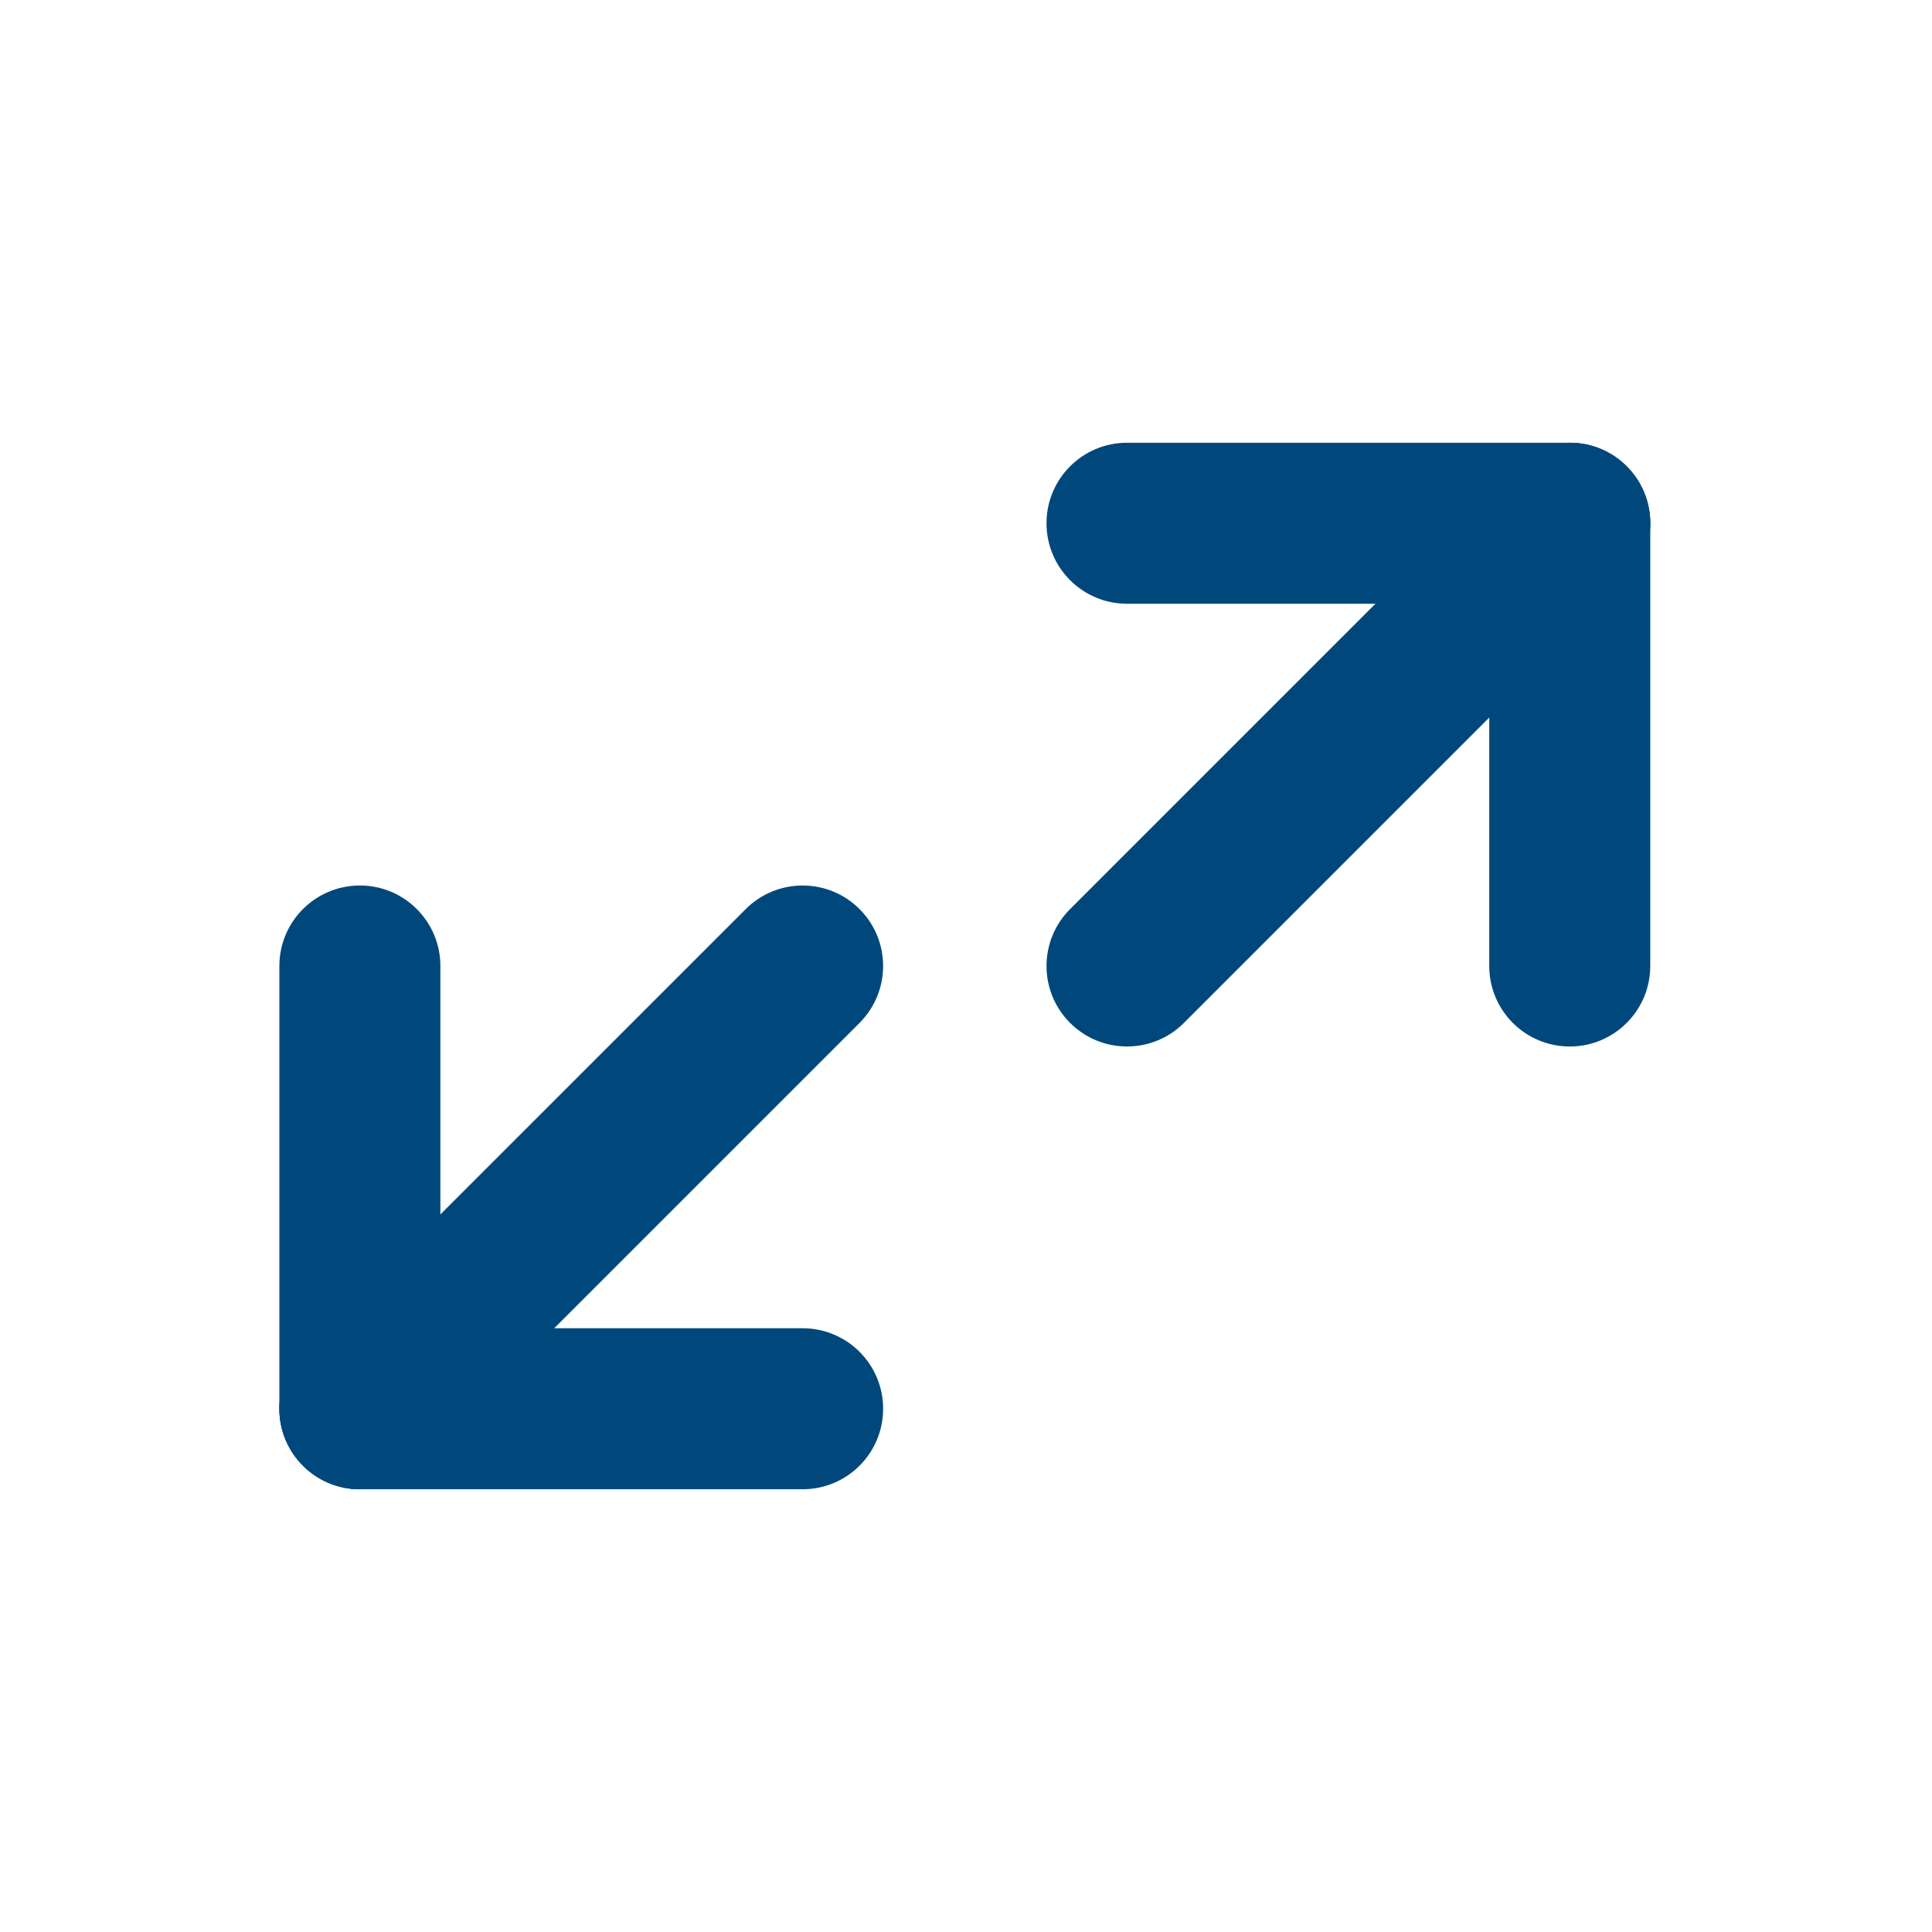
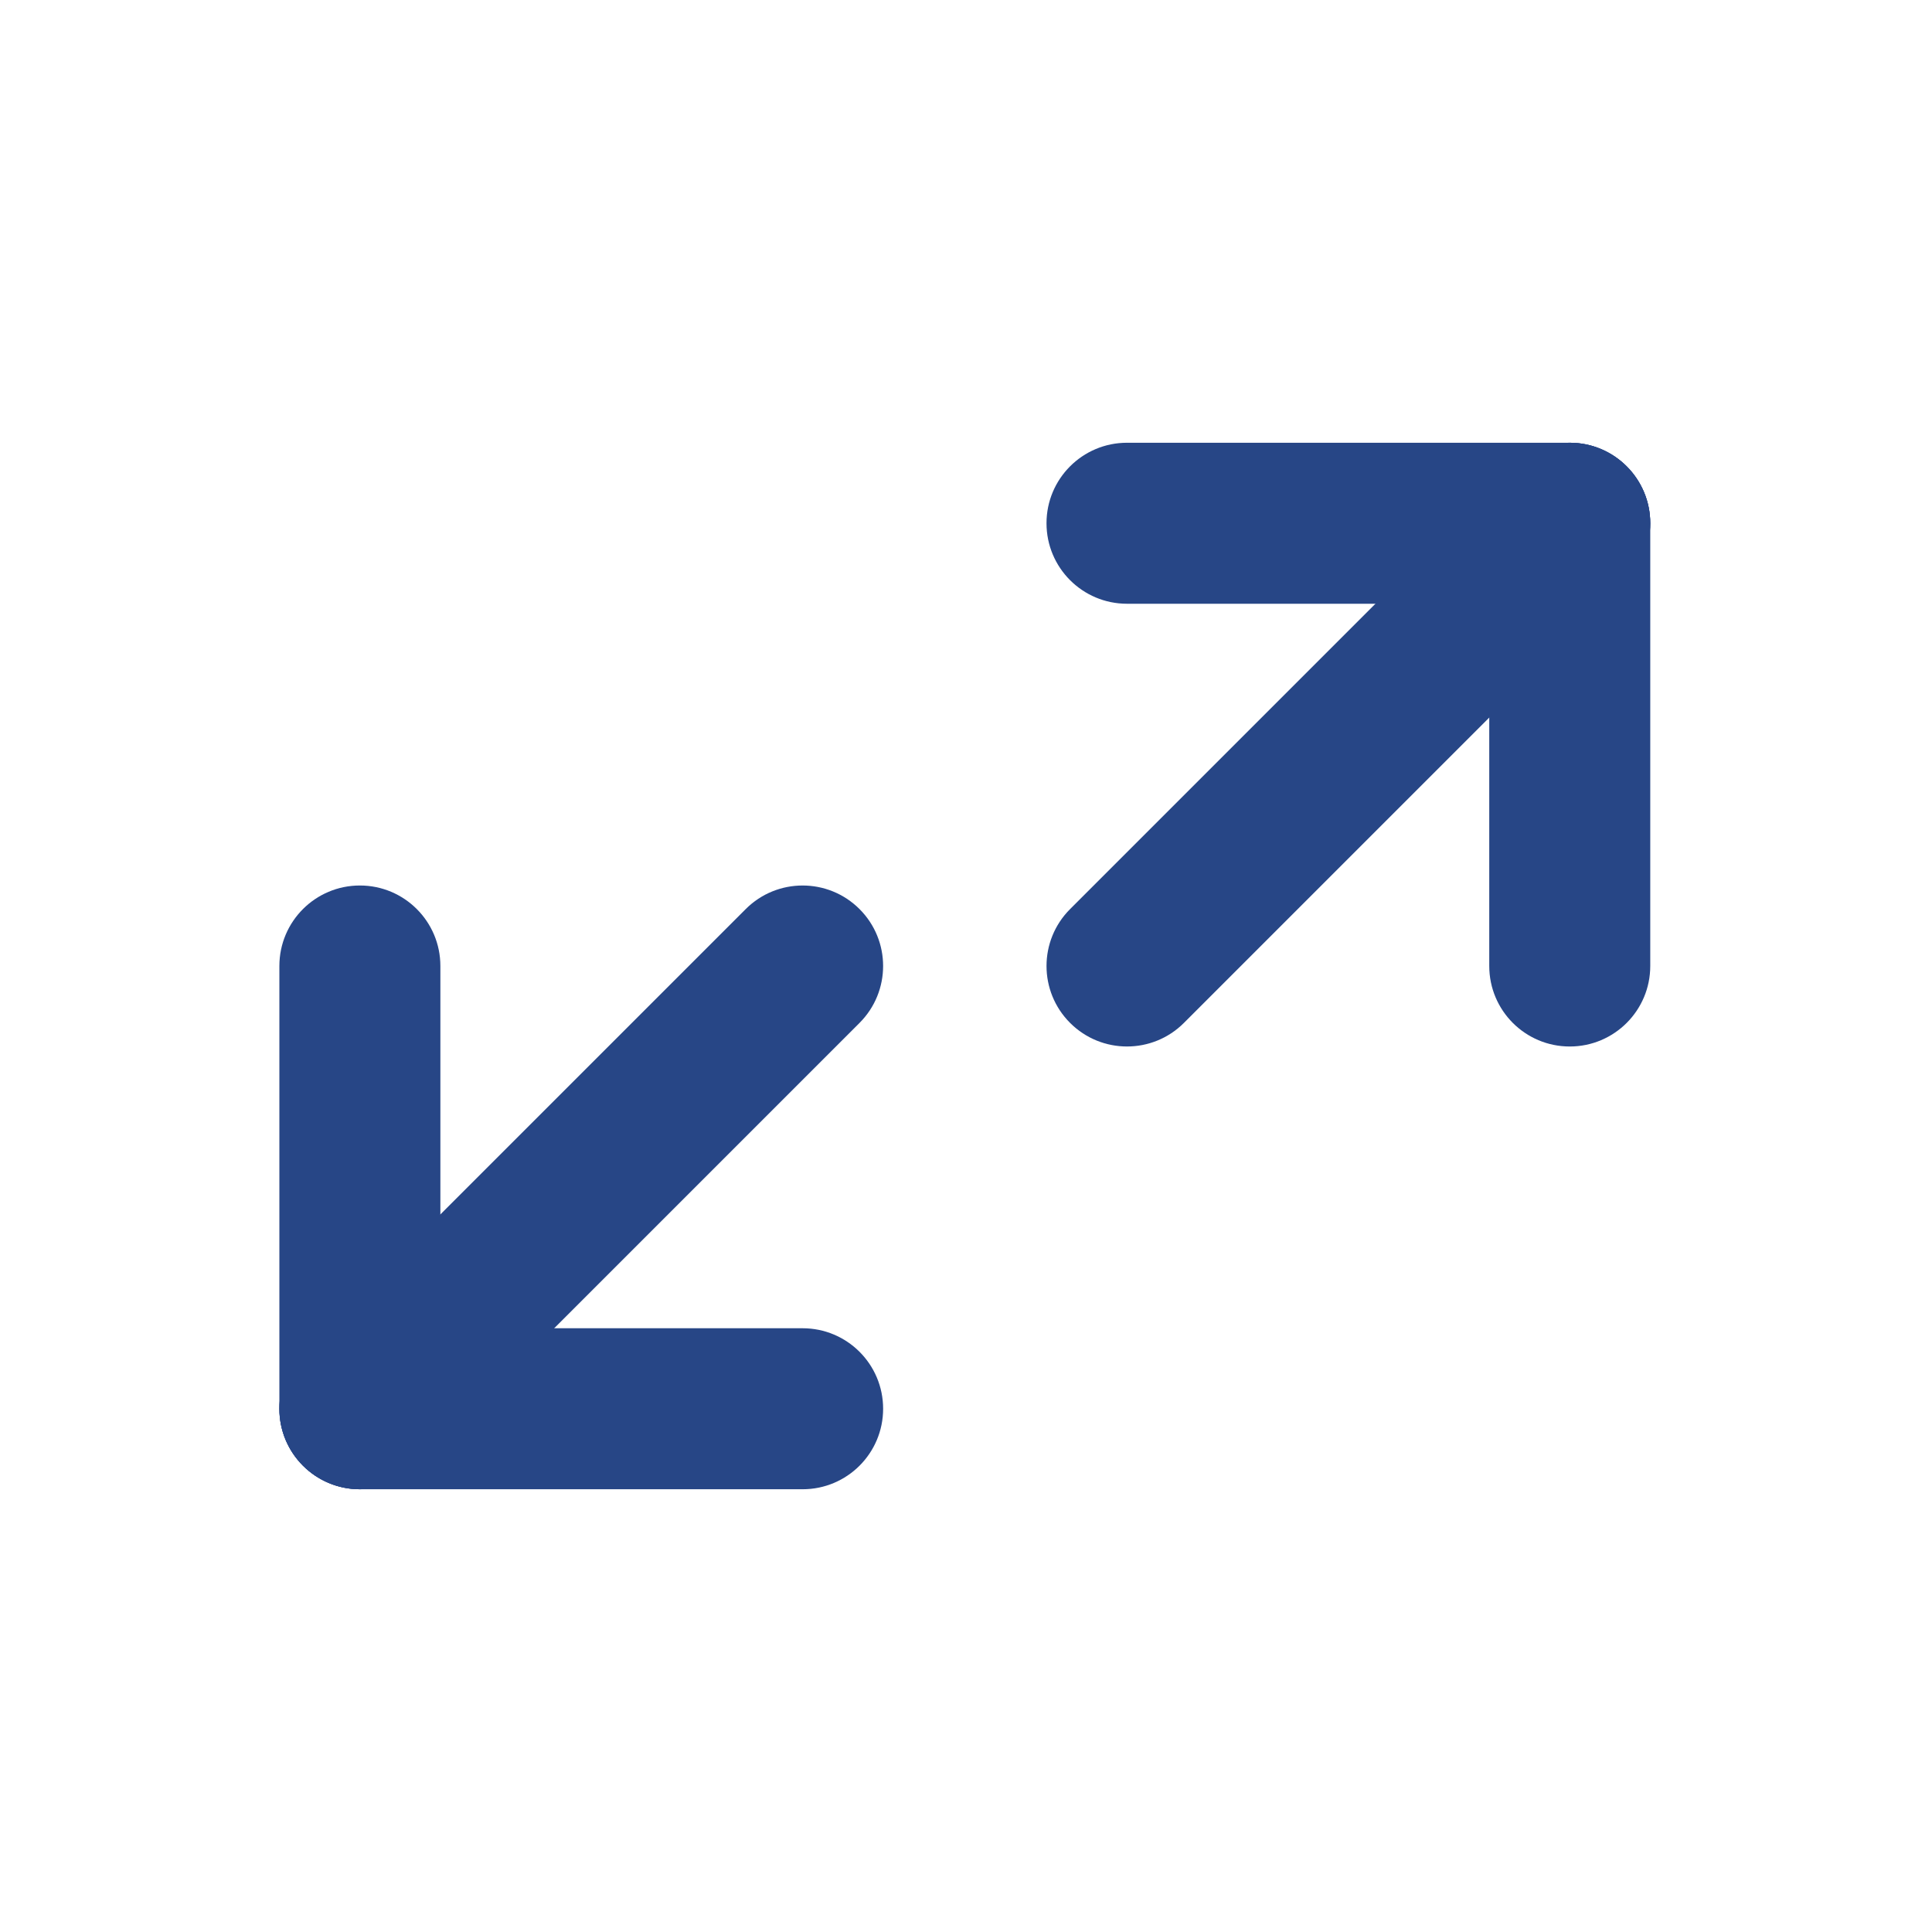
<svg xmlns="http://www.w3.org/2000/svg" width="48px" height="48px" viewBox="0 0 48 48" version="1.1">
  <g id="icon/branch/sync48-thick" stroke="none" stroke-width="1" fill="none" fill-rule="evenodd">
-     <g id="Group-5-Copy-4" transform="translate(25.94118, 11)" fill="#00487c" fill-rule="nonzero">
+     <g id="Group-5-Copy-4" transform="translate(25.94118, 11)" fill="#274686" fill-rule="nonzero">
      <path d="M11.645,0.586 C12.426,-0.195 13.692,-0.195 14.473,0.586 C15.254,1.367 15.254,2.633 14.473,3.414 L3.473,14.414 C2.692,15.195 1.426,15.195 0.645,14.414 C-0.136,13.633 -0.136,12.367 0.645,11.586 L11.645,0.586 Z" id="Shape" />
      <path d="M2.059,4 C0.954,4 0.059,3.105 0.059,2 C0.059,0.895 0.954,4.4408921e-16 2.059,4.4408921e-16 L13.059,0 C14.163,0 15.059,0.895 15.059,2 C15.059,3.105 14.163,4 13.059,4 L2.059,4 Z" id="Shape" />
      <path d="M15.059,13 C15.059,14.105 14.163,15 13.059,15 C11.954,15 11.059,14.105 11.059,13 L11.059,2 C11.059,0.895 11.954,-9.12603326e-14 13.059,0 C14.163,9.13713549e-14 15.059,0.895 15.059,2 L15.059,13 Z" id="Shape" />
    </g>
-     <g id="Group-5-Copy-5" transform="translate(14, 30) rotate(-180) translate(-14, -30) translate(8, 24)" fill="#00487c" fill-rule="nonzero">
+     <g id="Group-5-Copy-5" transform="translate(14, 30) rotate(-180) translate(-14, -30) translate(8, 24)" fill="#274686" fill-rule="nonzero">
      <path d="M9.645,-0.414 C10.426,-1.195 11.692,-1.195 12.473,-0.414 C13.254,0.367 13.254,1.633 12.473,2.414 L1.473,13.414 C0.692,14.195 -0.574,14.195 -1.355,13.414 C-2.136,12.633 -2.136,11.367 -1.355,10.586 L9.645,-0.414 Z" id="Shape" />
      <path d="M0.059,3 C-1.046,3 -1.941,2.105 -1.941,1 C-1.941,-0.105 -1.046,-1 0.059,-1 L11.059,-1 C12.163,-1 13.059,-0.105 13.059,1 C13.059,2.105 12.163,3 11.059,3 L0.059,3 Z" id="Shape" />
      <path d="M13.059,12 C13.059,13.105 12.163,14 11.059,14 C9.954,14 9.059,13.105 9.059,12 L9.059,1 C9.059,-0.105 9.954,-1 11.059,-1 C12.163,-1 13.059,-0.105 13.059,1 L13.059,12 Z" id="Shape" />
    </g>
  </g>
</svg>
